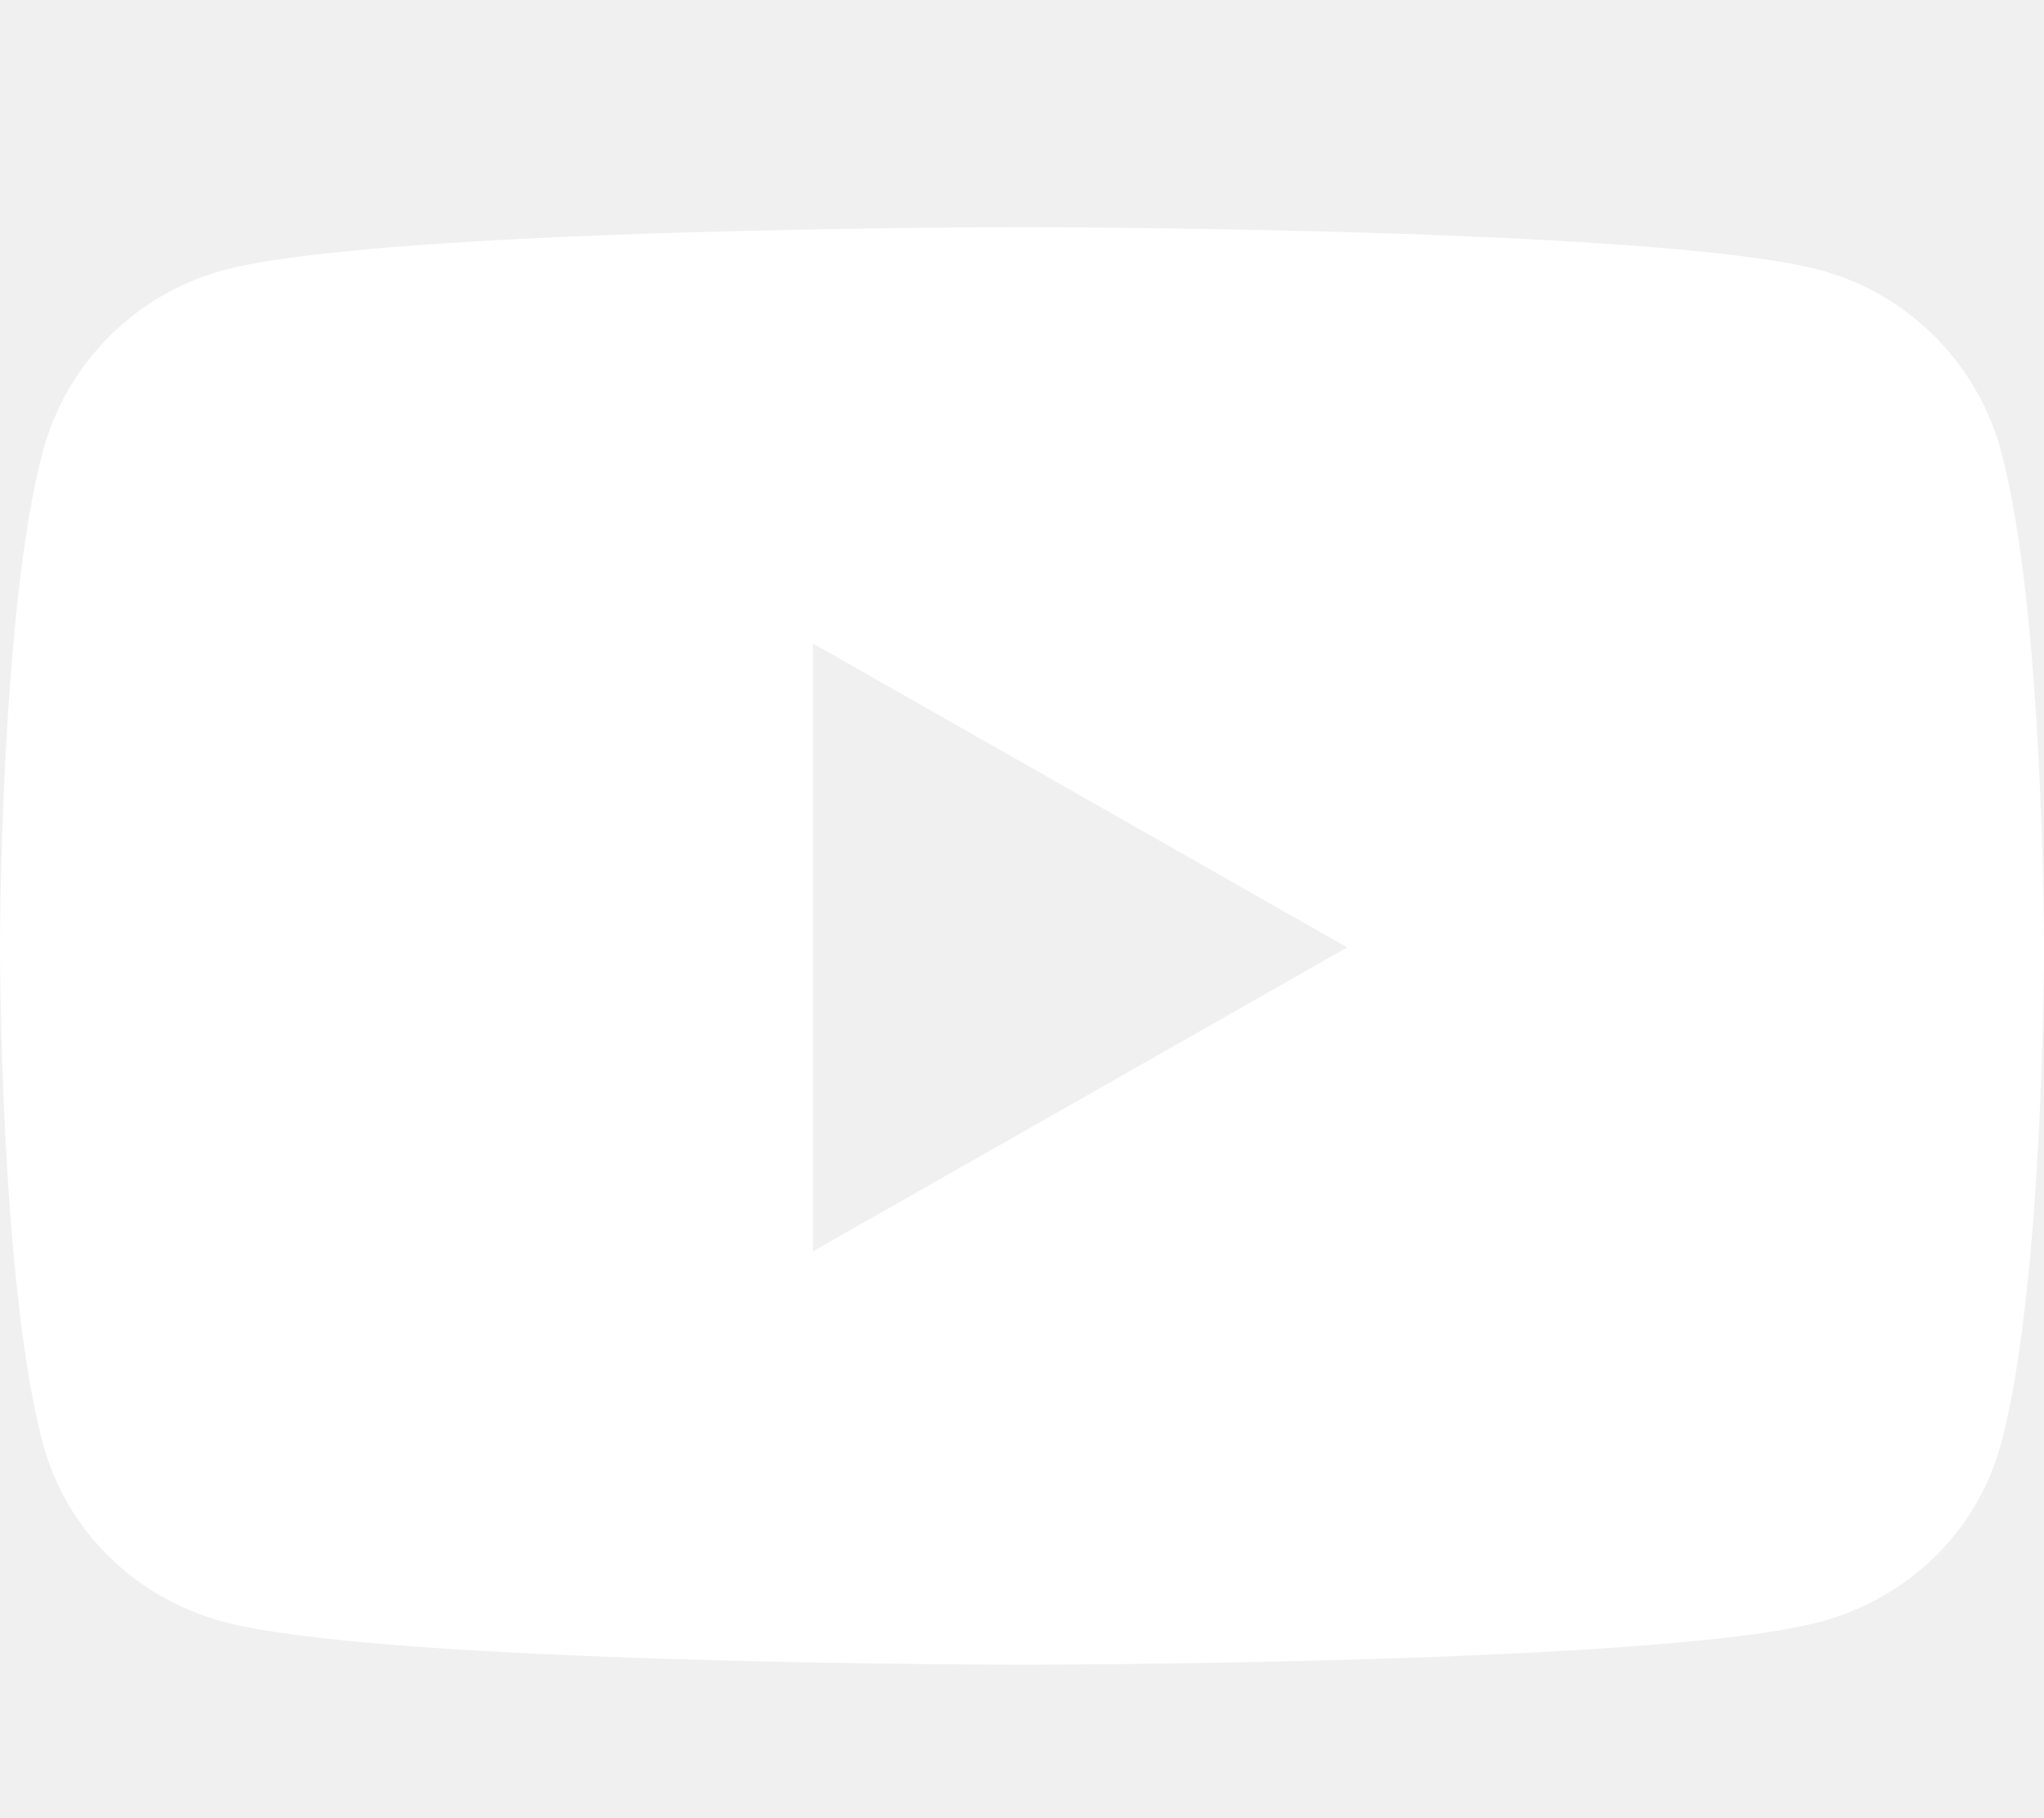
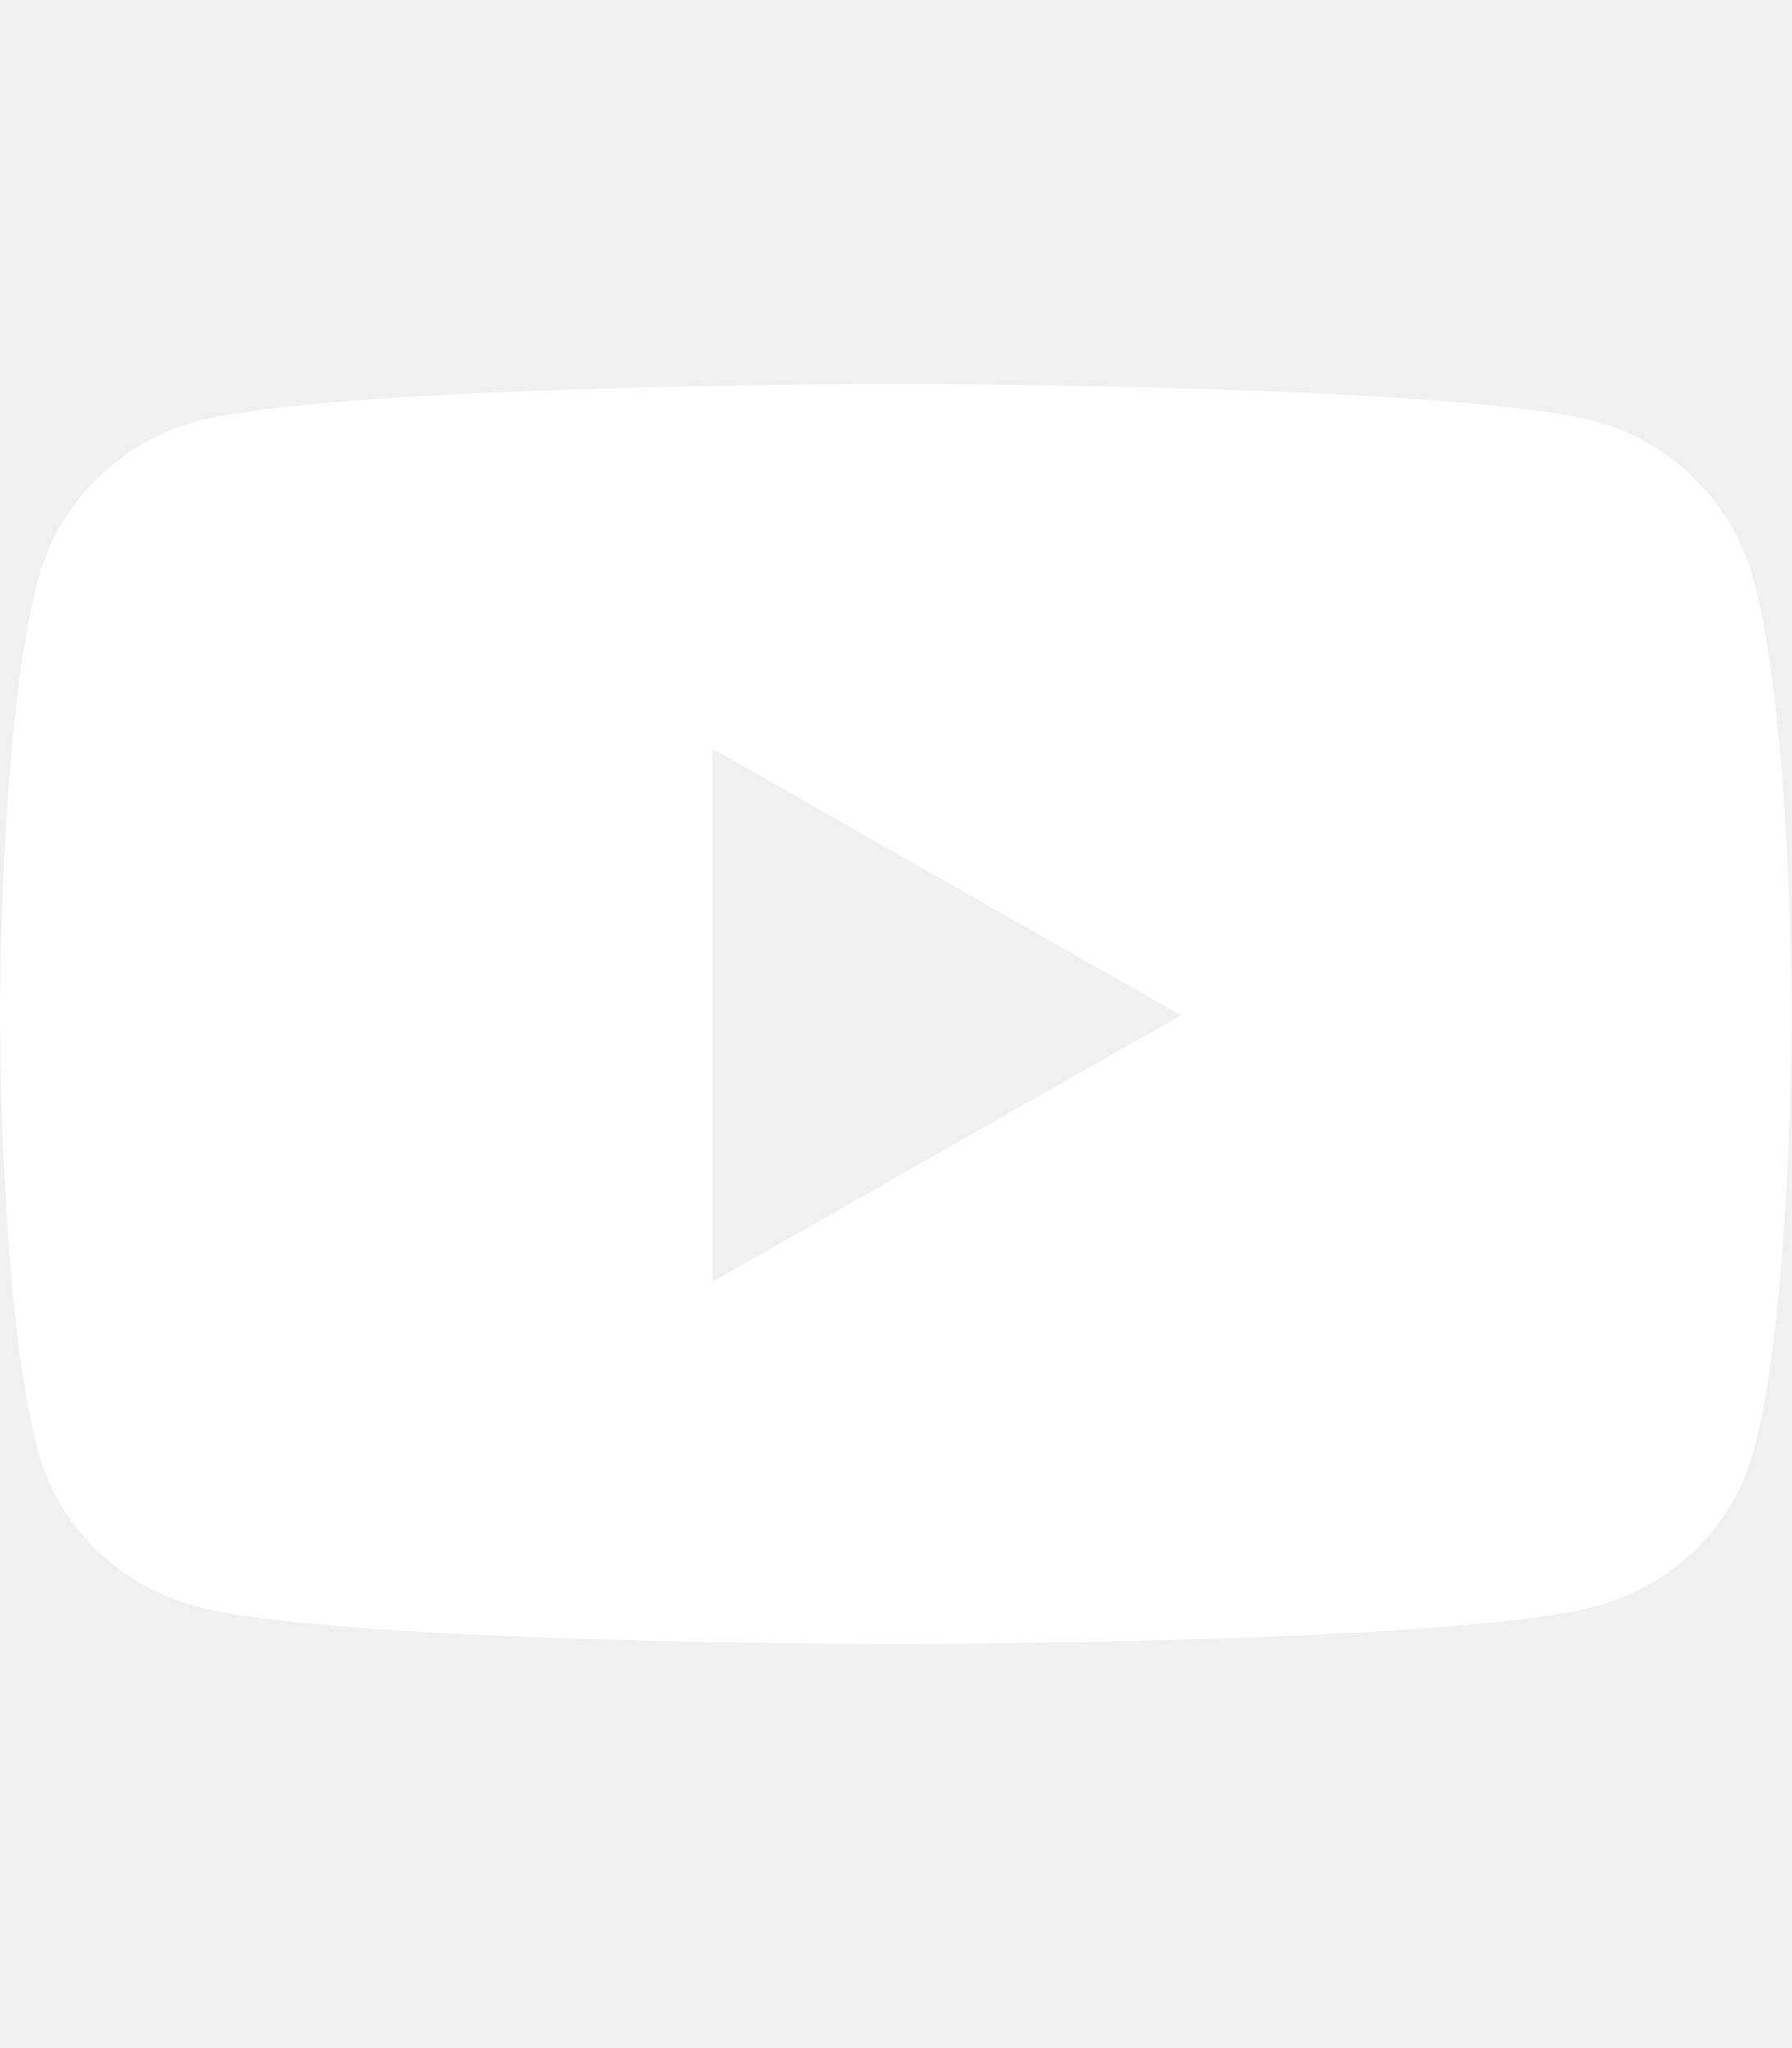
- <svg xmlns="http://www.w3.org/2000/svg" width="18" height="16" viewBox="0 0 18 16" fill="none">
-   <path d="M17.624 3.98C17.417 3.201 16.807 2.587 16.032 2.379C14.629 2 9 2 9 2C9 2 3.371 2 1.968 2.379C1.193 2.587 0.583 3.201 0.376 3.98C0 5.393 0 8.341 0 8.341C0 8.341 0 11.289 0.376 12.701C0.583 13.481 1.193 14.069 1.968 14.278C3.371 14.656 9 14.656 9 14.656C9 14.656 14.629 14.656 16.032 14.278C16.807 14.069 17.417 13.481 17.624 12.701C18 11.289 18 8.341 18 8.341C18 8.341 18 5.393 17.624 3.98ZM7.159 11.017V5.665L11.864 8.341L7.159 11.017Z" fill="white" />
+ <svg xmlns="http://www.w3.org/2000/svg" width="14" height="16" viewBox="0 0 14 16" fill="none">
+   <path d="M13.707 4.54C13.546 3.934 13.072 3.456 12.47 3.294C11.378 3 7 3 7 3C7 3 2.622 3 1.53 3.294C0.928 3.457 0.454 3.934 0.293 4.54C0 5.639 0 7.932 0 7.932C0 7.932 0 10.225 0.293 11.323C0.454 11.93 0.928 12.387 1.53 12.549C2.622 12.844 7 12.844 7 12.844C7 12.844 11.378 12.844 12.47 12.549C13.072 12.387 13.546 11.93 13.707 11.323C14 10.225 14 7.932 14 7.932C14 7.932 14 5.639 13.707 4.54ZM5.568 10.013V5.85L9.227 7.932L5.568 10.013Z" fill="white" />
</svg>
